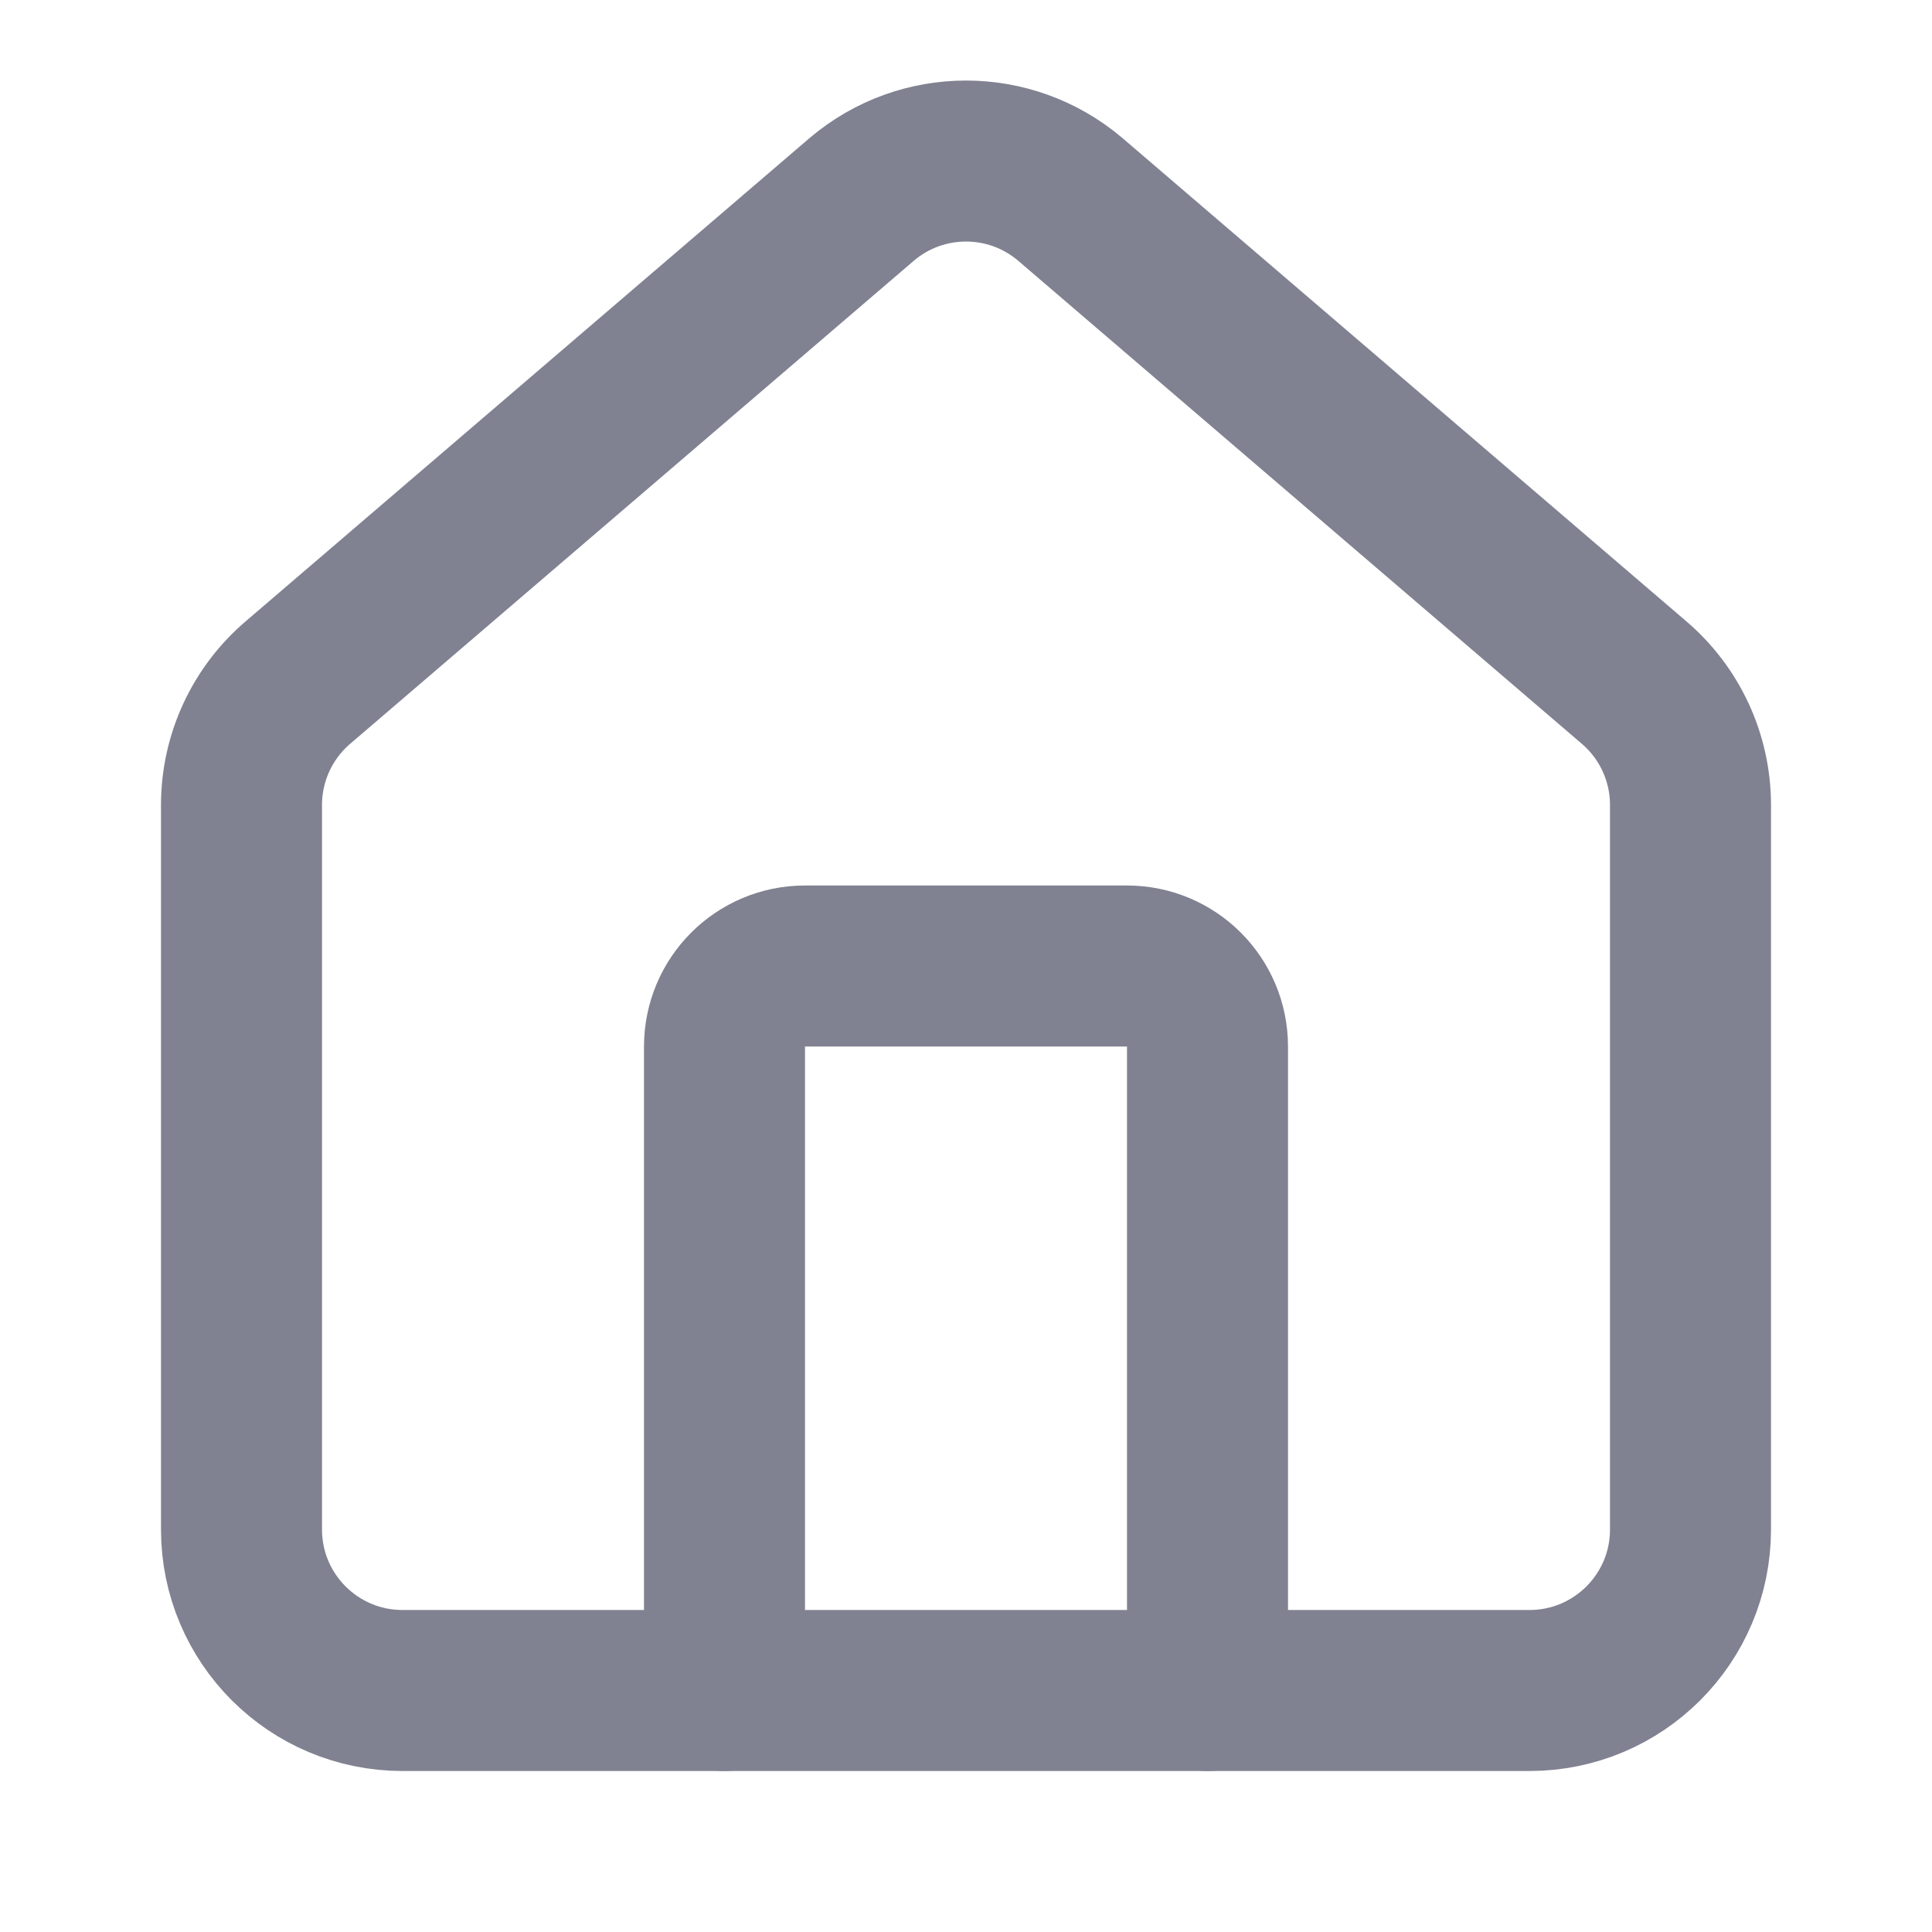
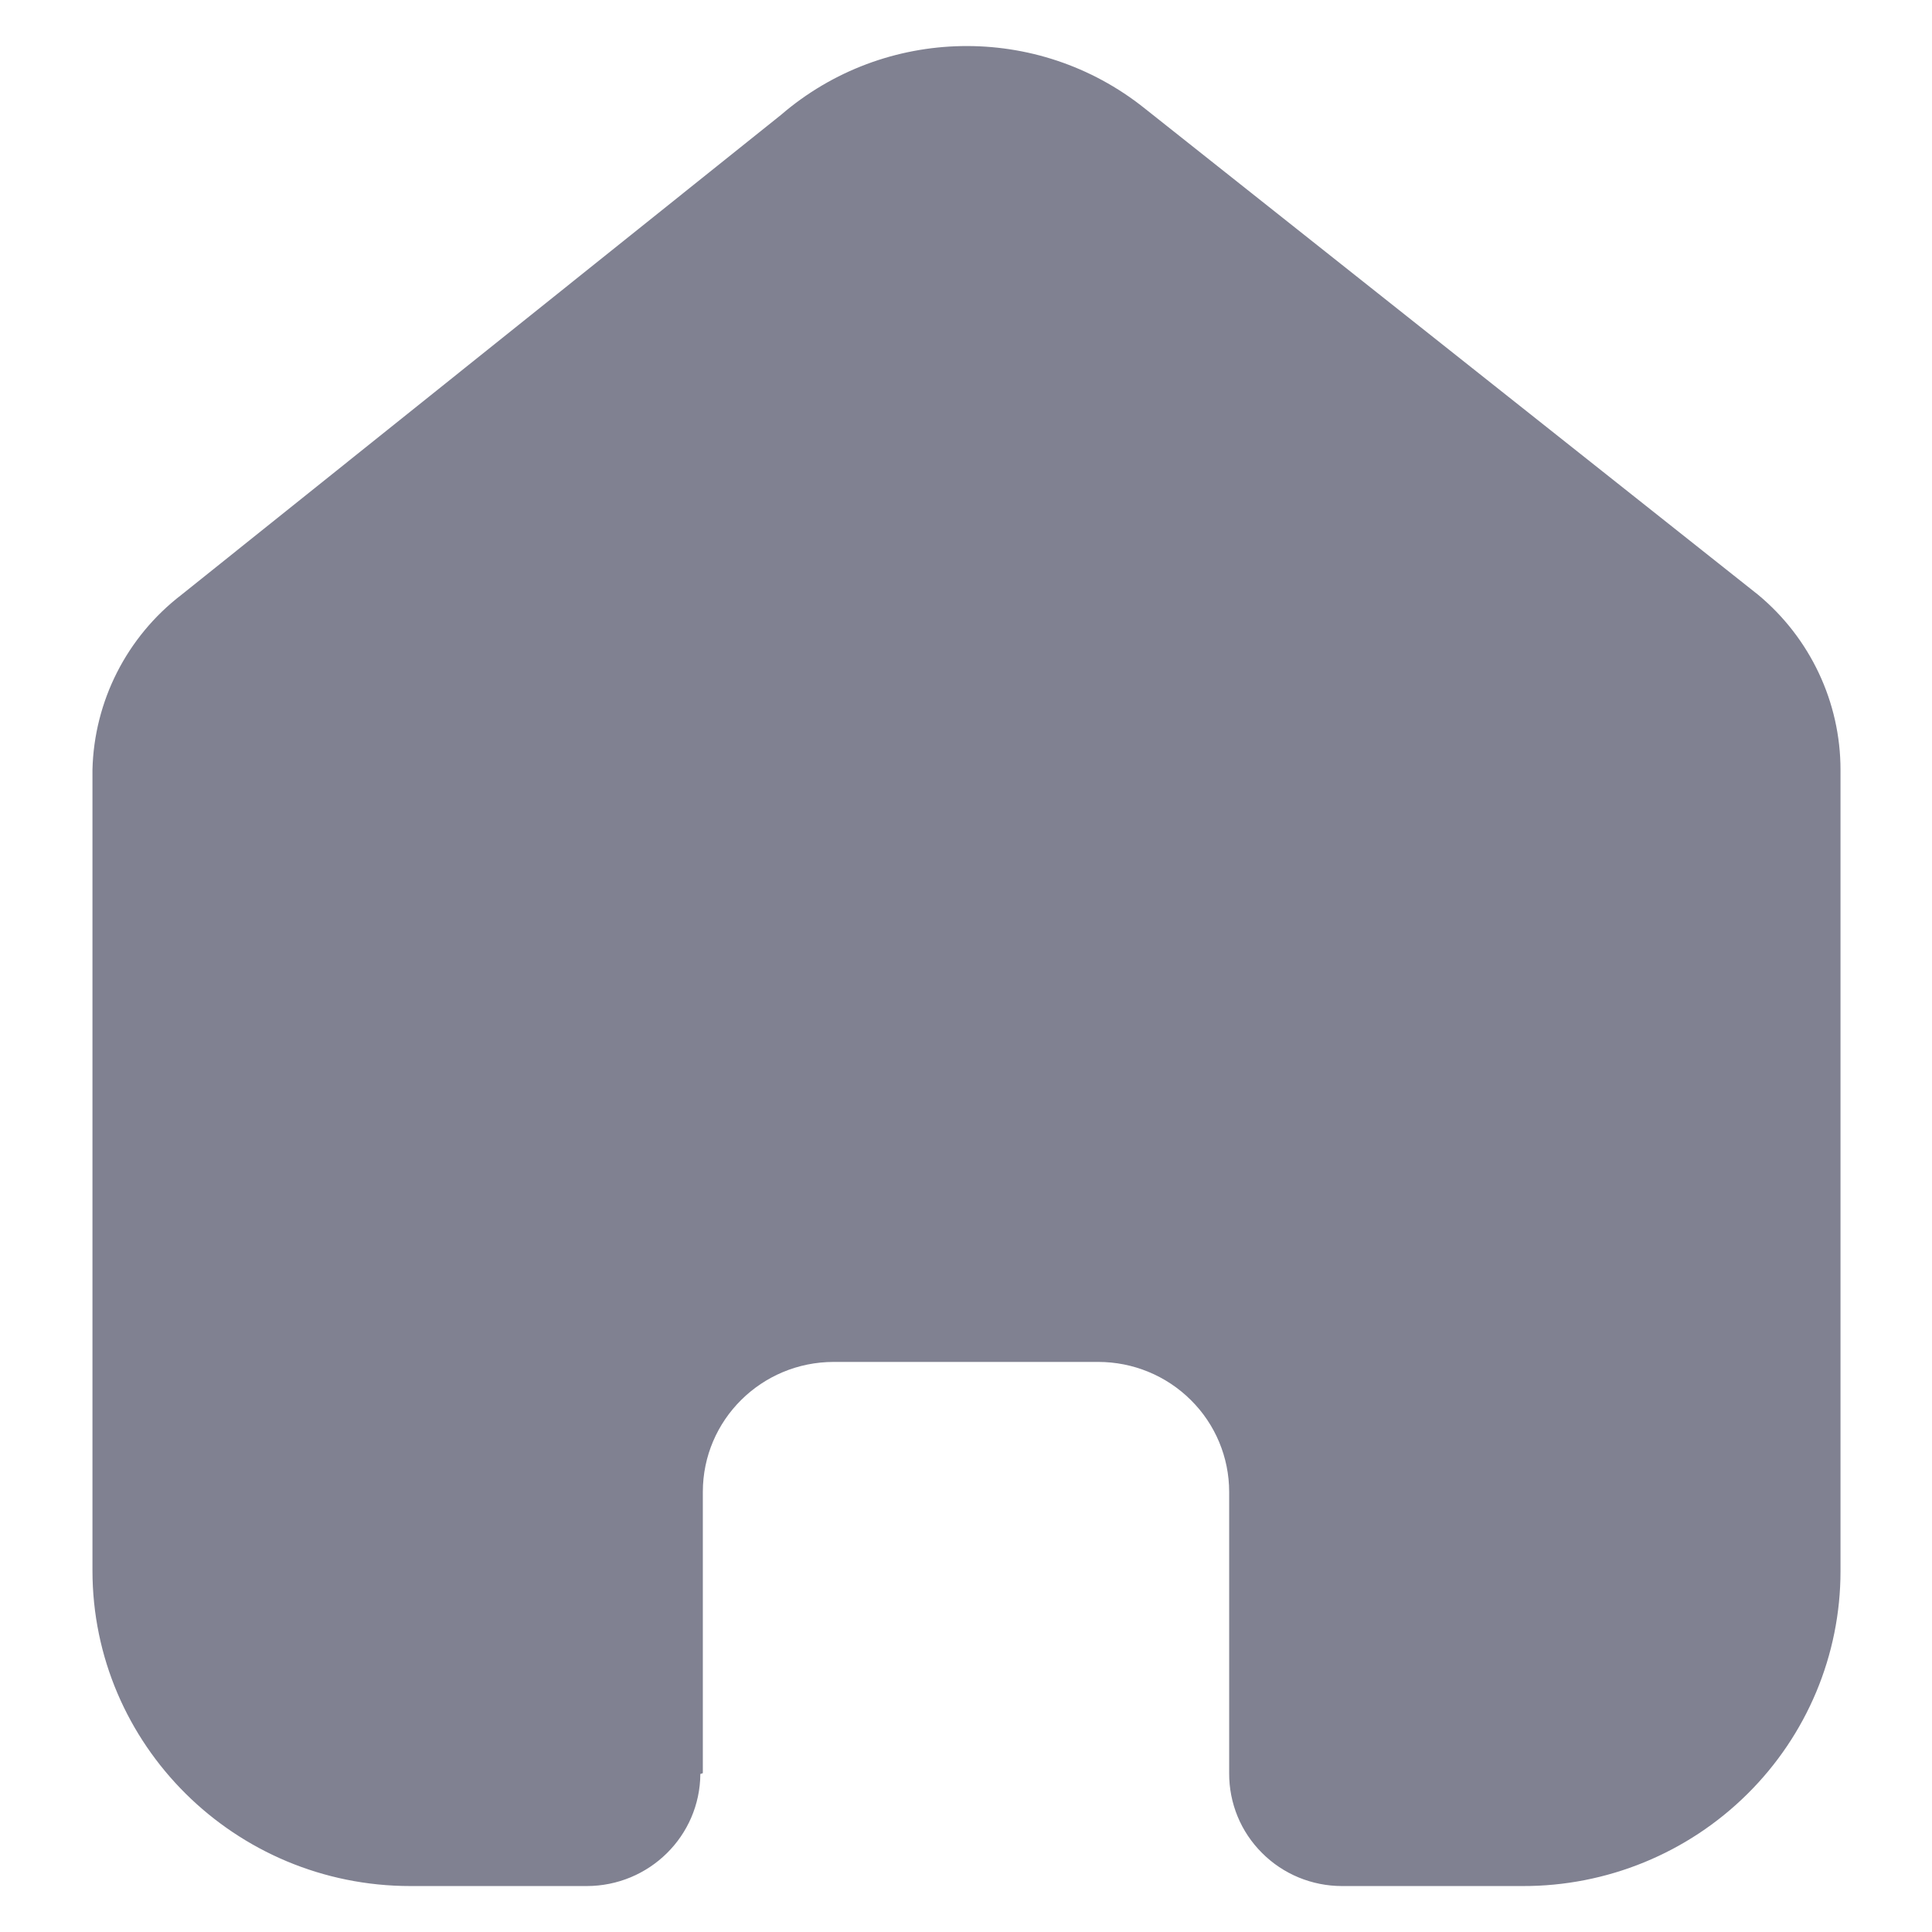
- <svg xmlns="http://www.w3.org/2000/svg" width="24" height="24" viewBox="0 0 24 24" fill="none" stroke="#808191" stroke-width="2" stroke-linecap="round" stroke-linejoin="round" class="lucide lucide-house-icon lucide-house">
-   <path d="M15 21v-8a1 1 0 0 0-1-1h-4a1 1 0 0 0-1 1v8" />
-   <path d="M3 10a2 2 0 0 1 .709-1.528l7-5.999a2 2 0 0 1 2.582 0l7 5.999A2 2 0 0 1 21 10v9a2 2 0 0 1-2 2H5a2 2 0 0 1-2-2z" />
+ <svg xmlns="http://www.w3.org/2000/svg" width="14" height="14" viewBox="0 0 14 14" fill="#808191">
+   <path d="M5.093 12.849V10.811C5.093 10.29 5.518 9.869 6.042 9.869L7.958 9.869C8.21 9.869 8.451 9.968 8.629 10.145C8.807 10.321 8.907 10.561 8.907 10.811V12.849C8.906 13.066 8.991 13.274 9.145 13.427C9.298 13.581 9.507 13.667 9.725 13.667H11.033C11.643 13.669 12.229 13.429 12.661 13.001C13.094 12.573 13.337 11.992 13.337 11.386V5.578C13.337 5.089 13.118 4.624 12.74 4.31L8.293 0.784C7.519 0.166 6.411 0.186 5.66 0.832L1.315 4.31C0.918 4.615 0.682 5.081 0.67 5.578V11.38C0.67 12.643 1.702 13.667 2.974 13.667H4.251C4.704 13.667 5.072 13.305 5.075 12.855L5.093 12.849Z" fill="#808191" />
</svg>
